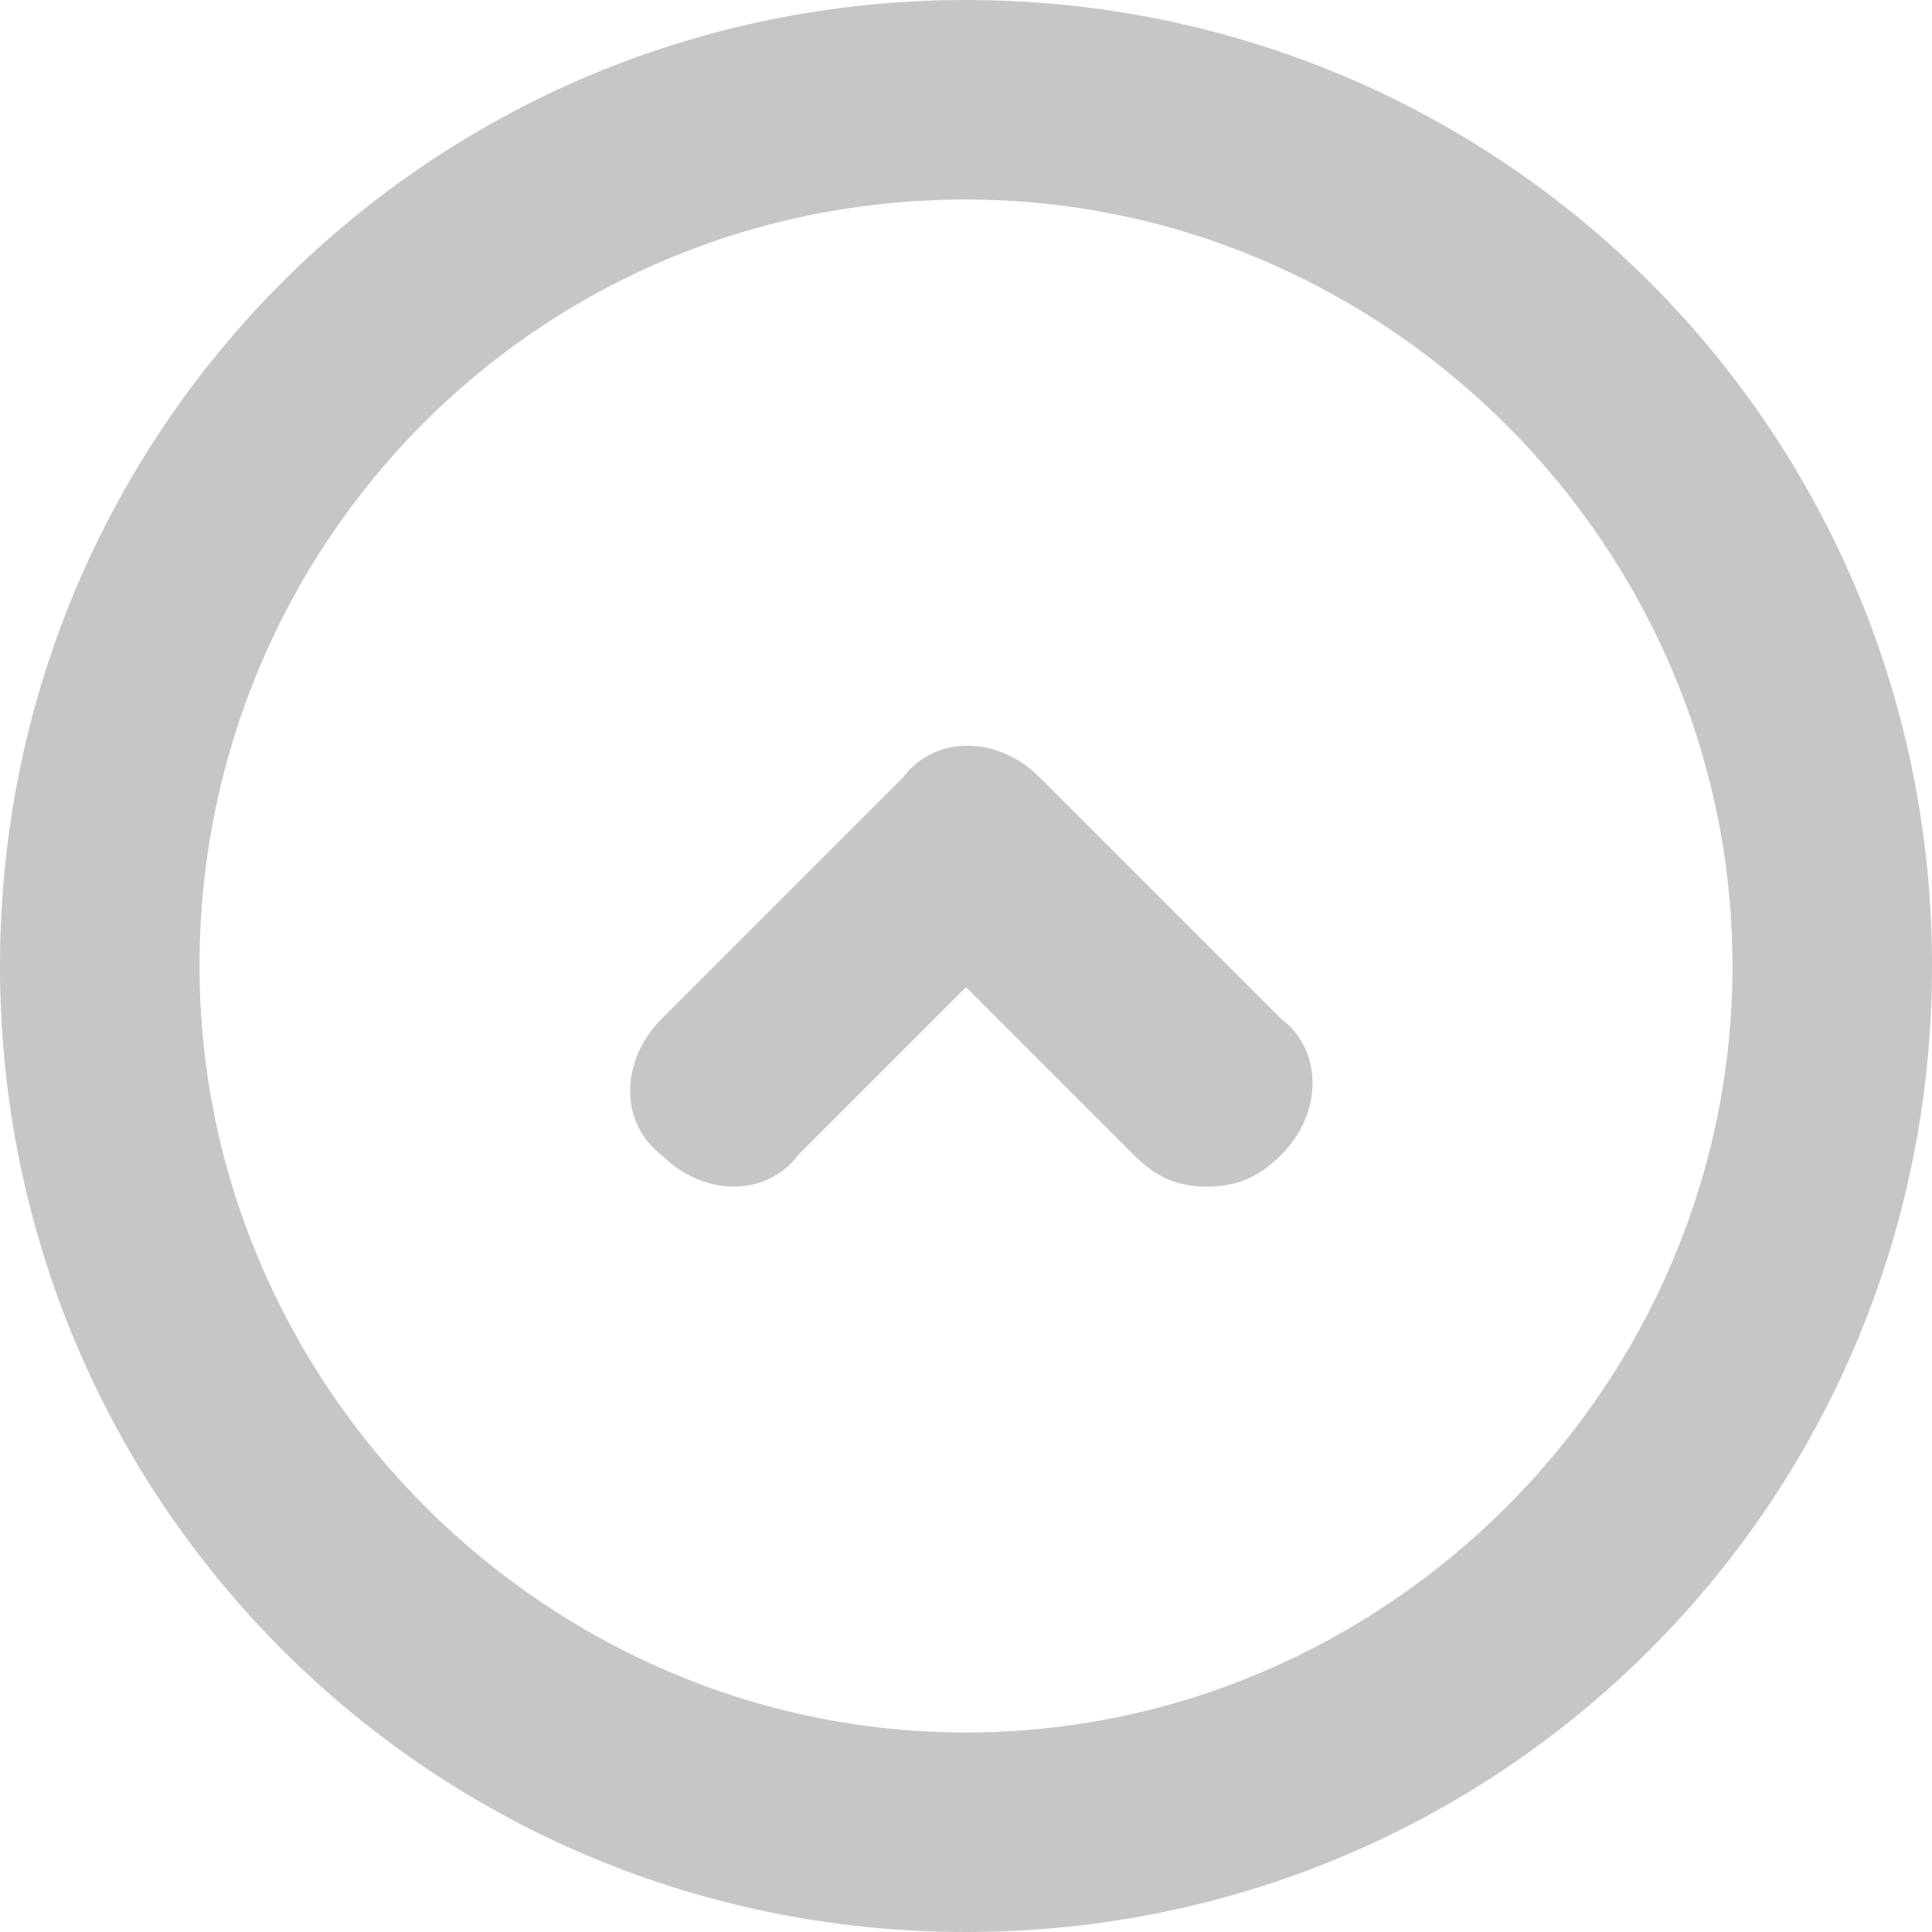
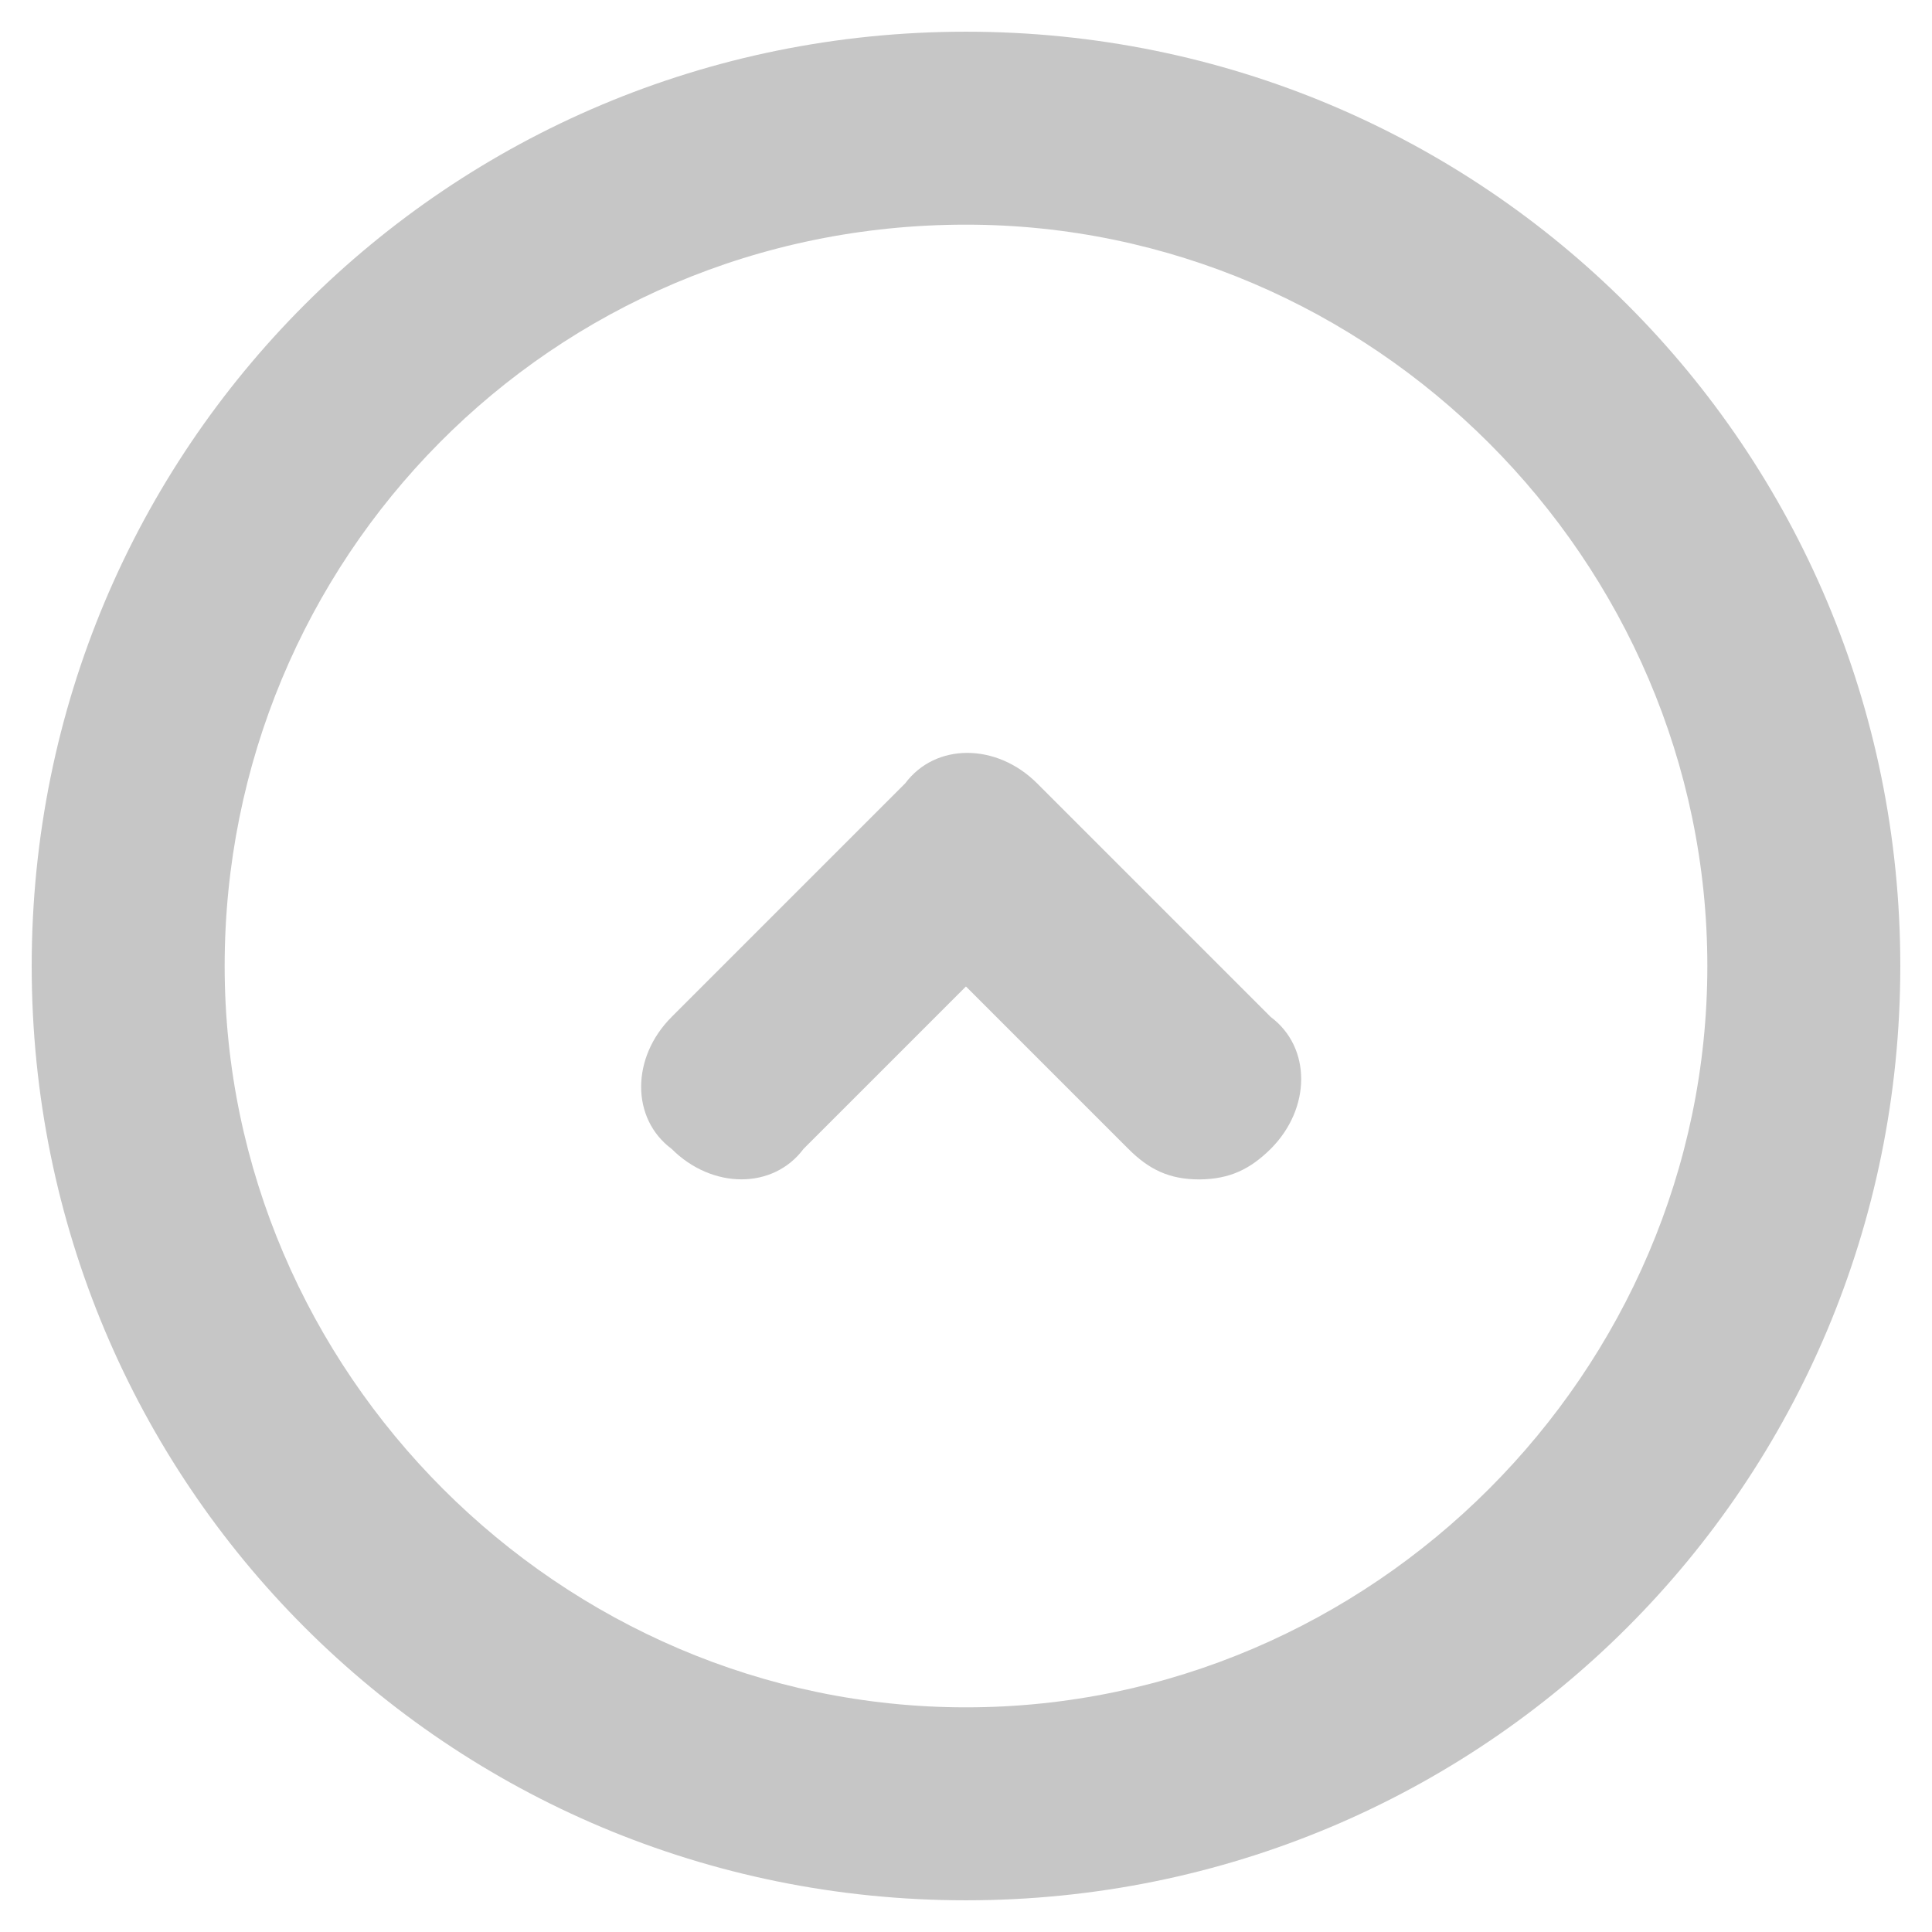
- <svg xmlns="http://www.w3.org/2000/svg" version="1.1" id="object" x="0px" y="0px" viewBox="-1 89 612 612" enable-background="new -1 89 612 612" xml:space="preserve">
-   <rect x="407.7" y="101" fill="none" width="590.1" height="590.1" />
-   <path fill="#C6C6C6" d="M305,152.2c133,0,242.8,109.8,242.8,242.8S438,637.8,305,637.8S62.2,528,62.2,395  C62.2,262,168.6,152.2,305,152.2 M305,89C135.4,89-1,225.4-1,395s136.4,306,306,306s306-136.4,306-306C611,225.4,474.6,89,305,89  L305,89z M404.8,454.9c13.3-13.3,13.3-33.3,0-43.2l-76.5-76.5c-13.3-13.3-33.3-13.3-43.2,0l-76.5,76.5c-13.3,13.3-13.3,33.3,0,43.2  c13.3,13.3,33.3,13.3,43.2,0l53.2-53.2l53.2,53.2c6.7,6.7,13.3,10,23.3,10C391.5,464.8,398.1,461.5,404.8,454.9z" />
+ <svg xmlns="http://www.w3.org/2000/svg" version="1.1" id="Capa_1" x="0px" y="0px" width="32px" height="32px" viewBox="290 380 32 32" enable-background="new 290 380 32 32" xml:space="preserve">
+   <path fill="#C6C6C6" d="M306,383.721c6.726,0,12.279,5.553,12.279,12.279s-5.553,12.279-12.279,12.279s-12.279-5.553-12.279-12.279  S299.102,383.721,306,383.721 M306,380.525c-8.577,0-15.475,6.898-15.475,15.475s6.898,15.475,15.475,15.475  s15.475-6.898,15.475-15.475S314.577,380.525,306,380.525L306,380.525z M311.047,399.029c0.673-0.673,0.673-1.684,0-2.185  l-3.869-3.869c-0.673-0.673-1.684-0.673-2.185,0l-3.869,3.869c-0.673,0.673-0.673,1.684,0,2.185c0.673,0.673,1.684,0.673,2.185,0  l2.69-2.69l2.69,2.69c0.339,0.339,0.673,0.506,1.178,0.506C310.374,399.53,310.708,399.363,311.047,399.029z" />
</svg>
